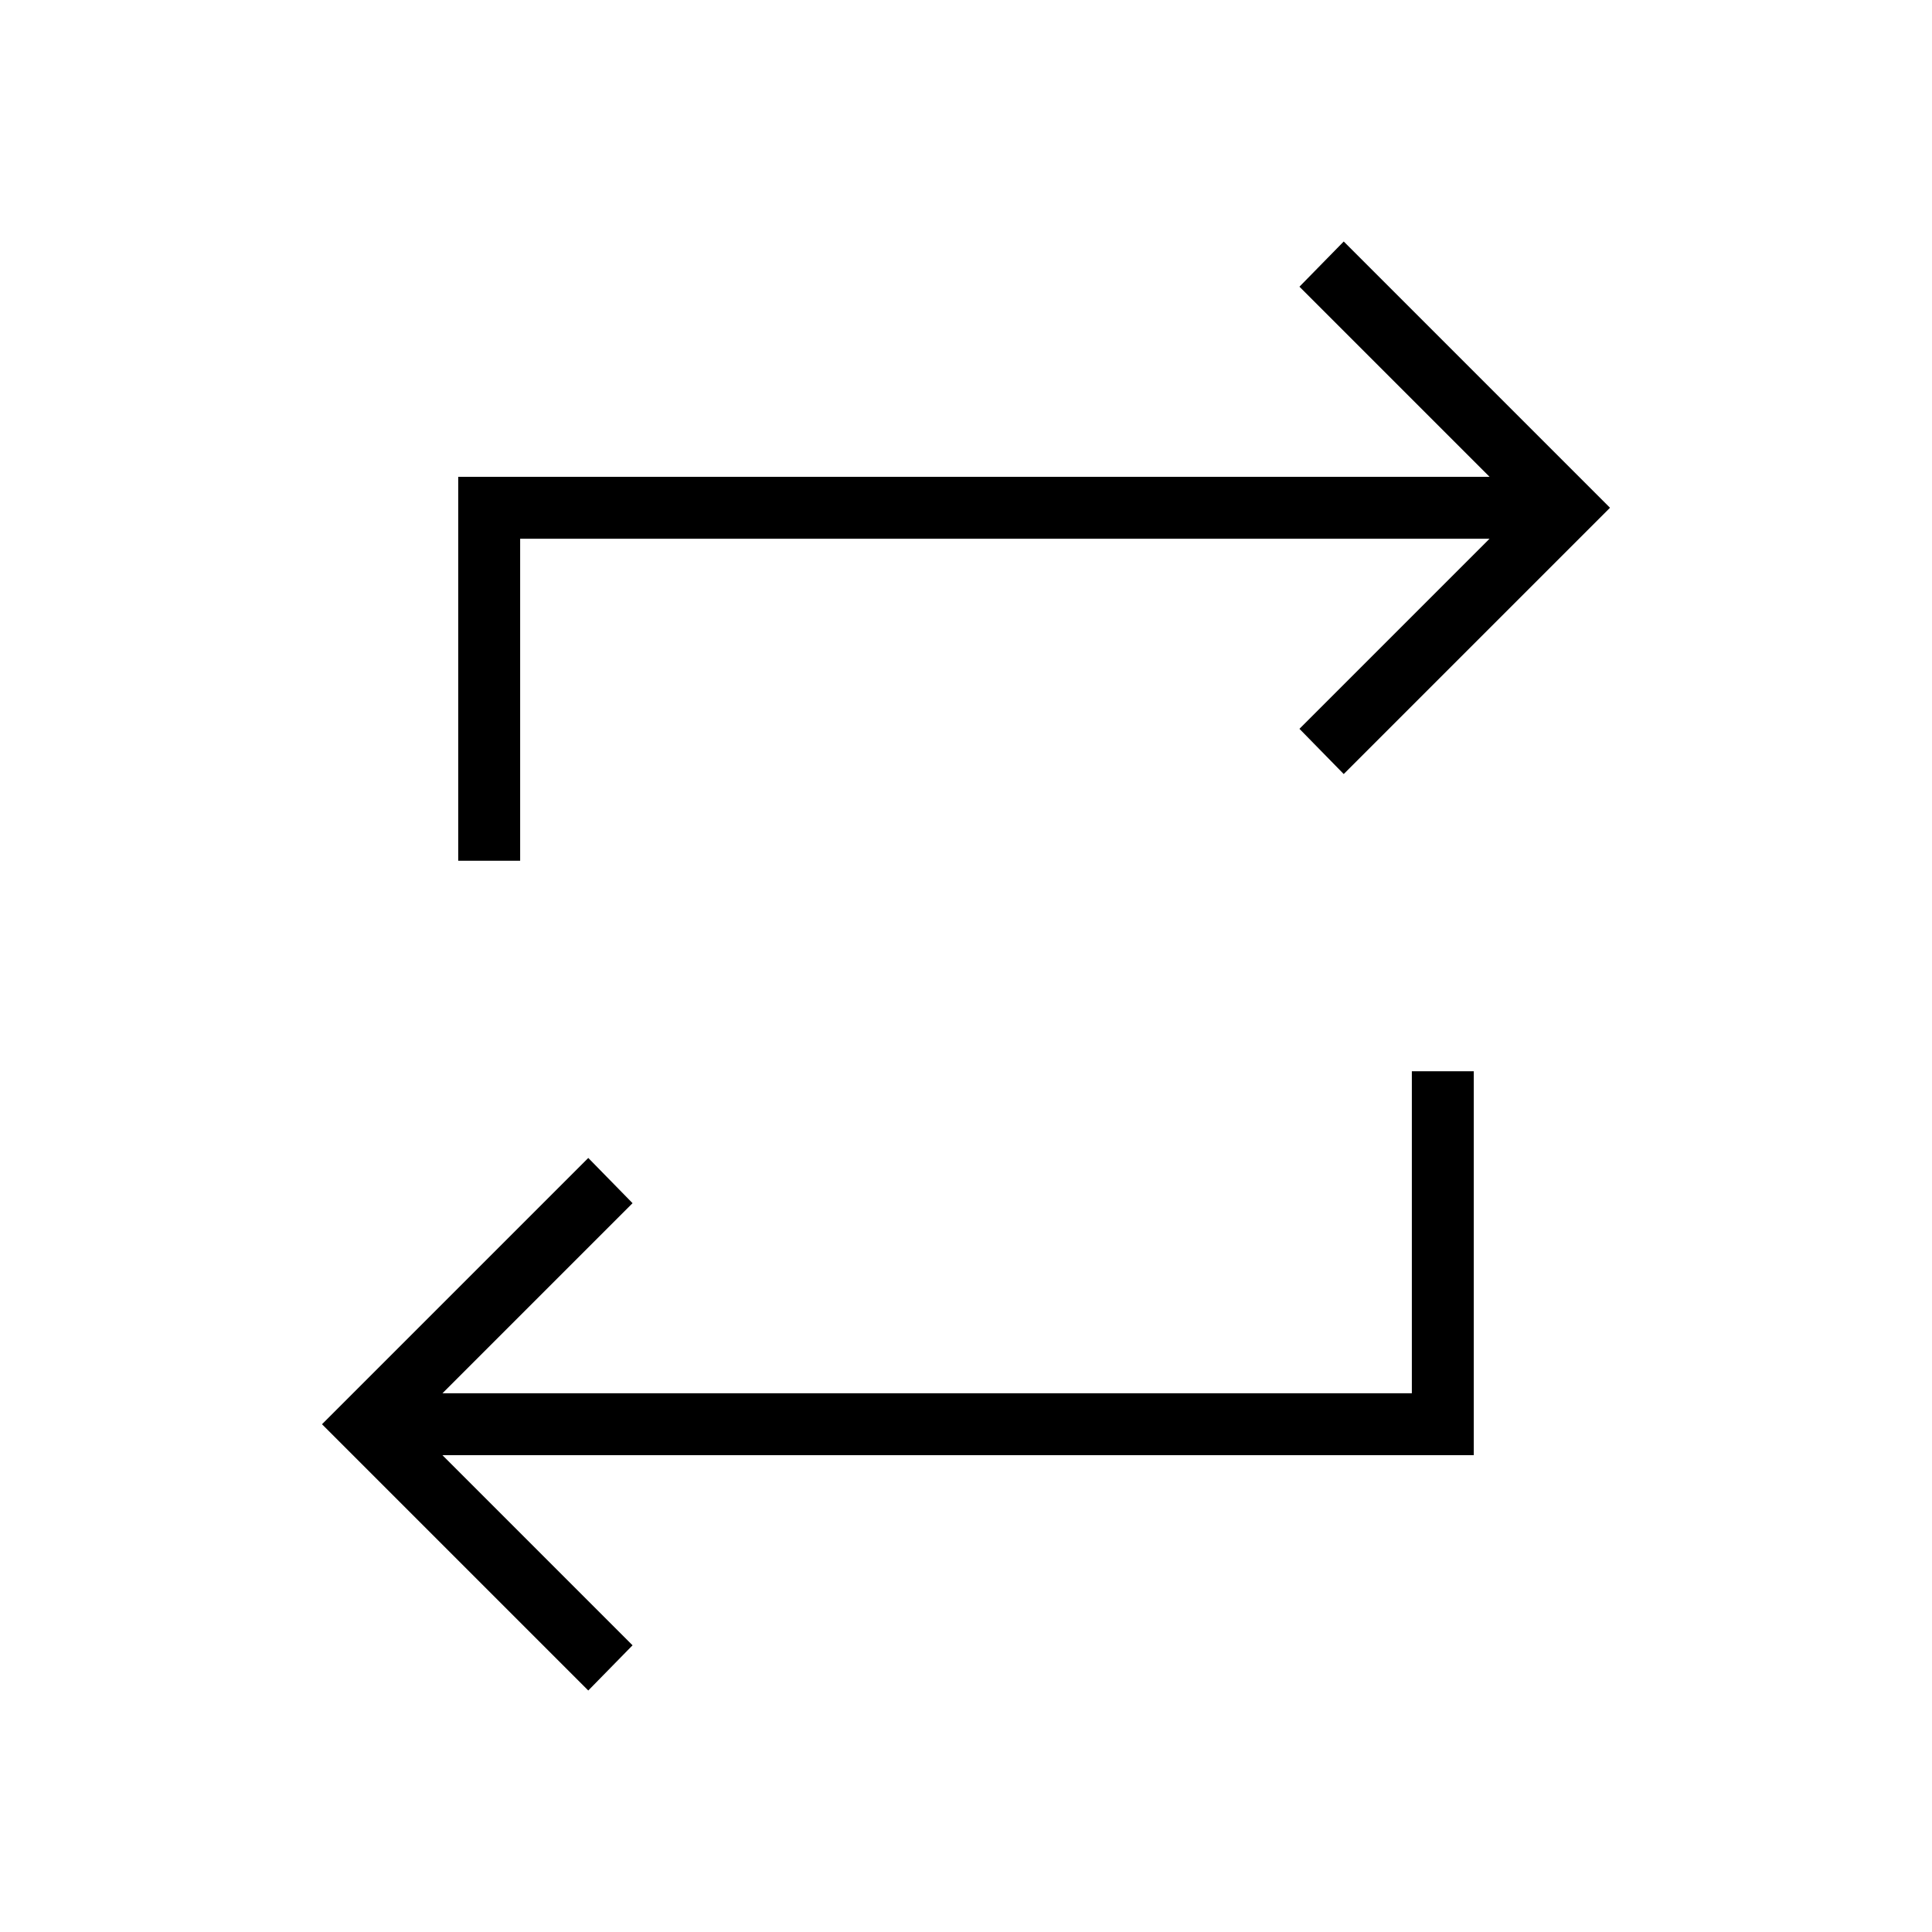
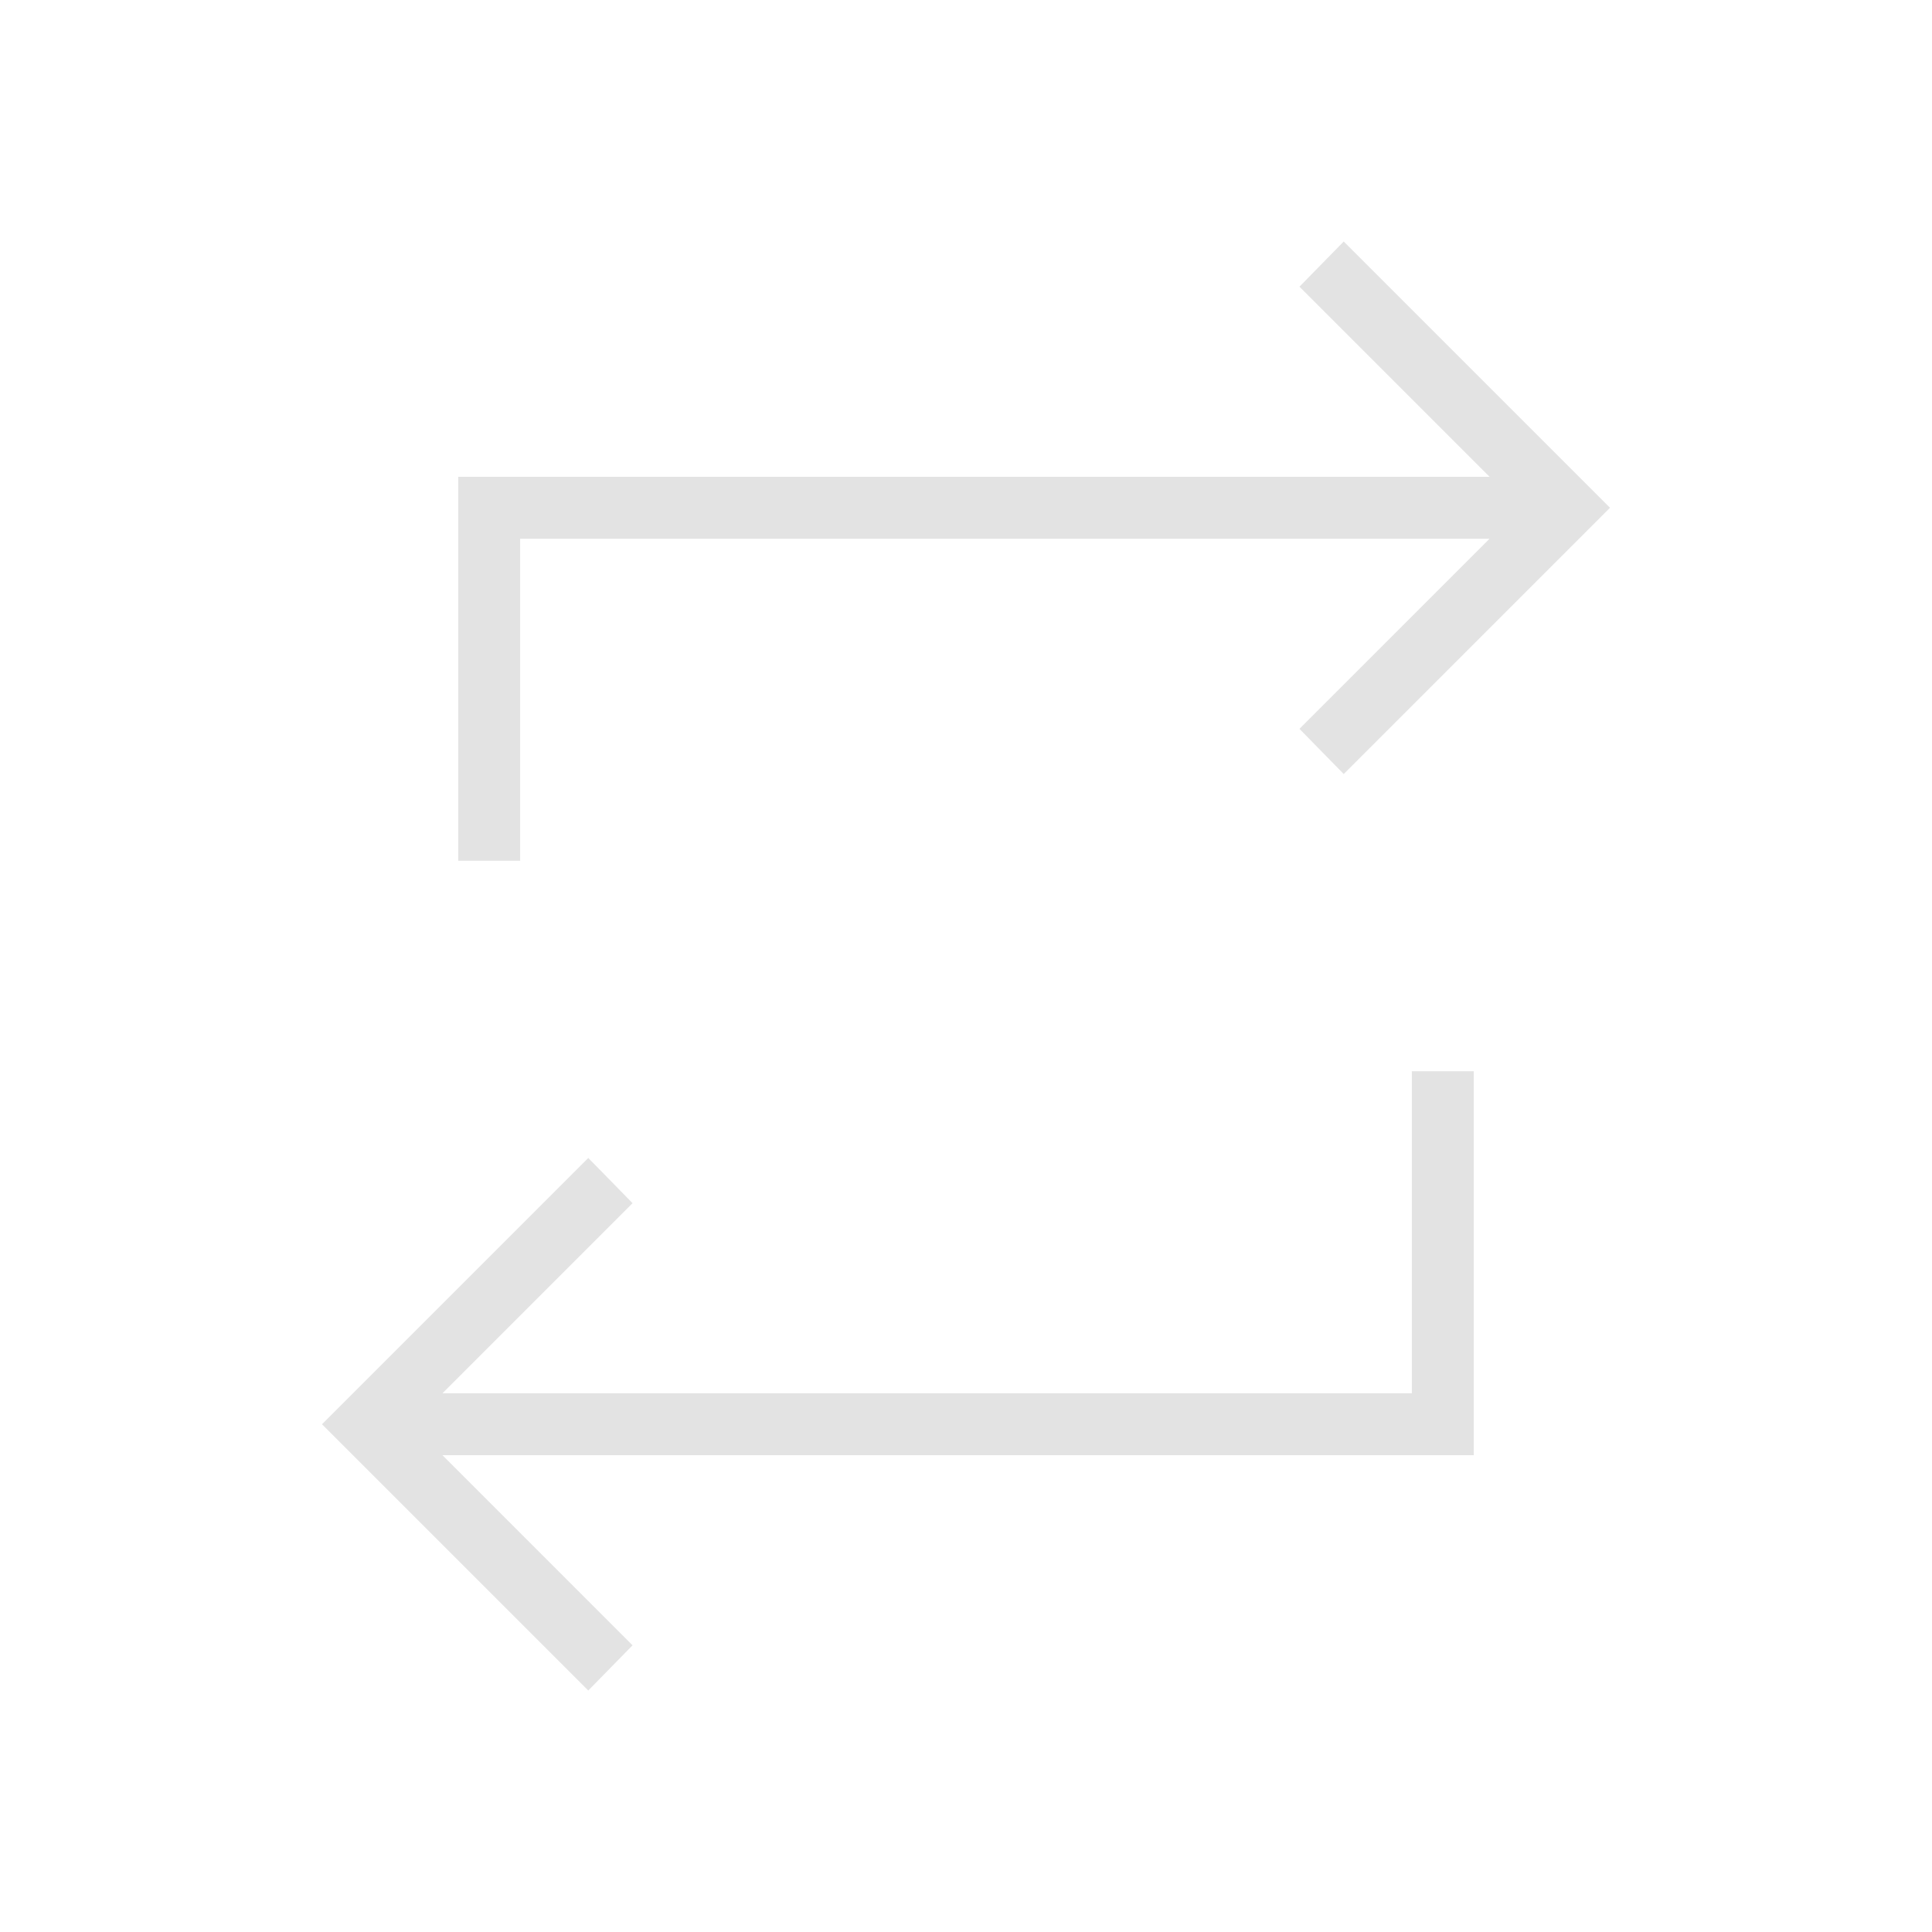
- <svg xmlns="http://www.w3.org/2000/svg" height="48px" viewBox="0 -960 960 960" width="48px" fill="currentColor">
+ <svg xmlns="http://www.w3.org/2000/svg" height="48px" viewBox="0 -960 960 960" width="48px" fill="#e3e3e3">
  <path d="M292.31-120 160-252.31l132.31-132.31 22 22.47-94.46 94.46h481.69v-160h30.77v190.77H219.85l94.46 94.46-22 22.46Zm-64.62-412.31v-190.77h512.46l-94.46-94.46 22-22.46L800-707.69 667.69-575.38l-22-22.47 94.46-94.46H258.46v160h-30.77Z" />
</svg>
